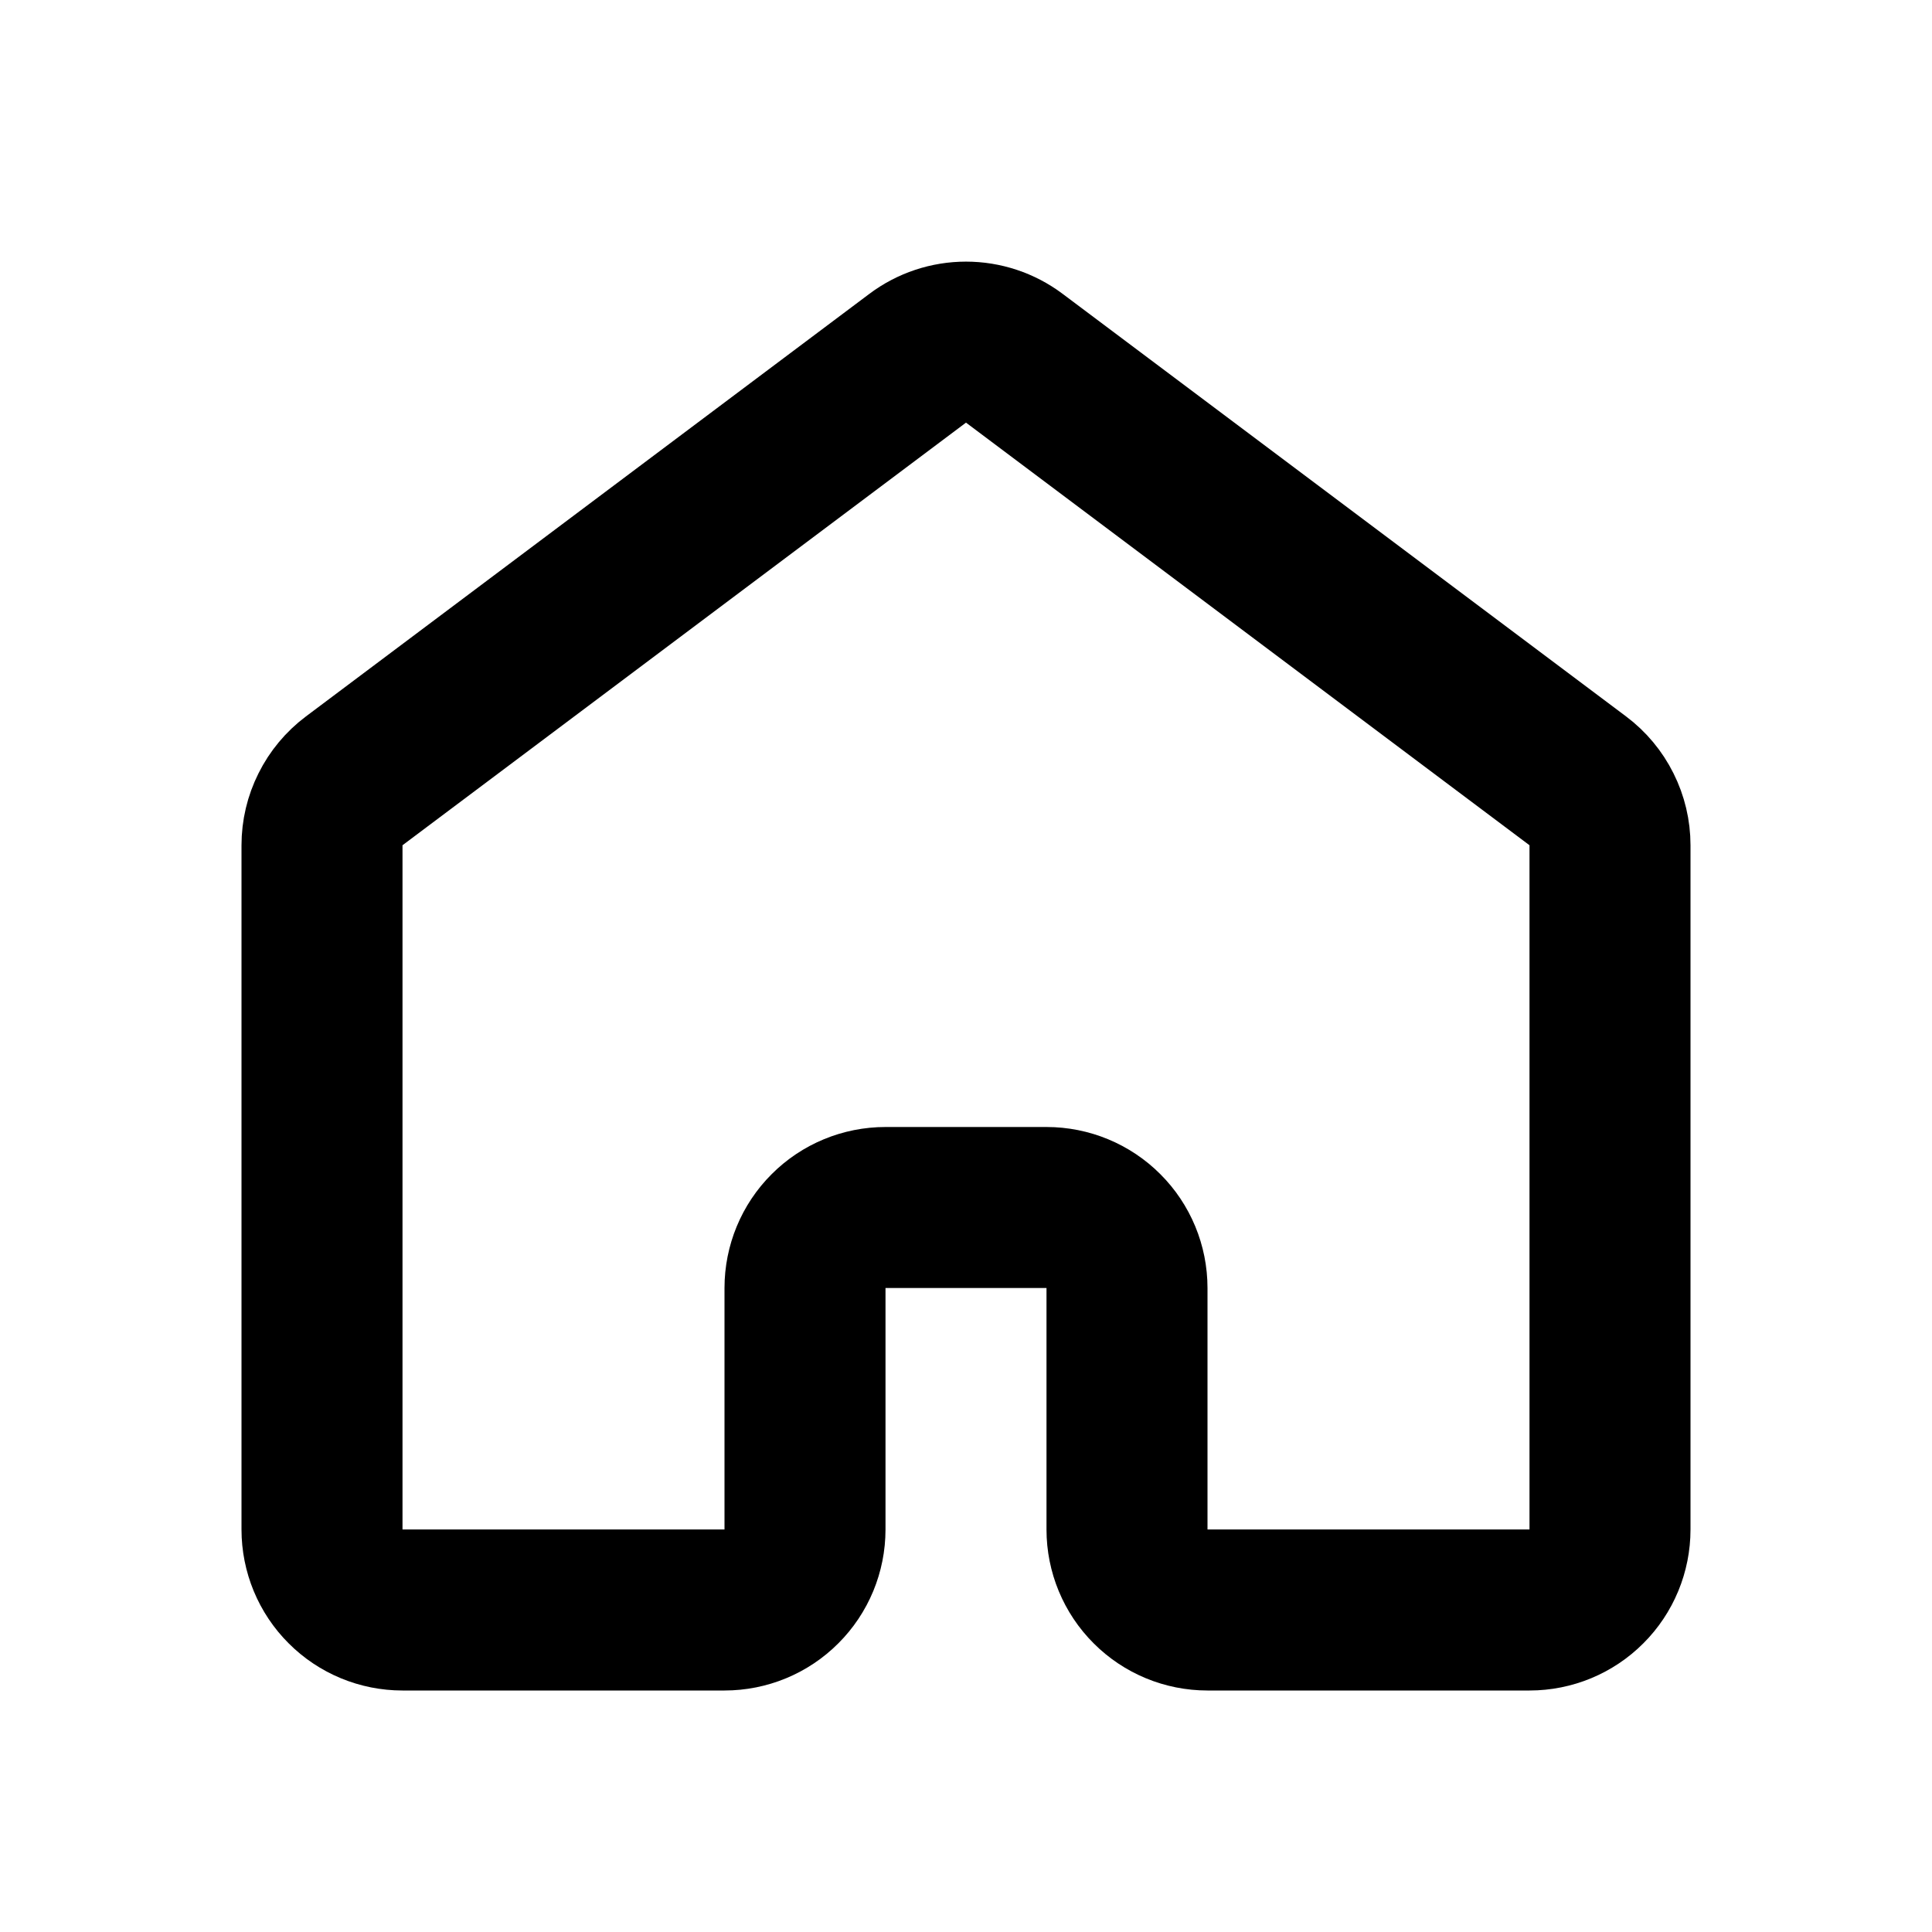
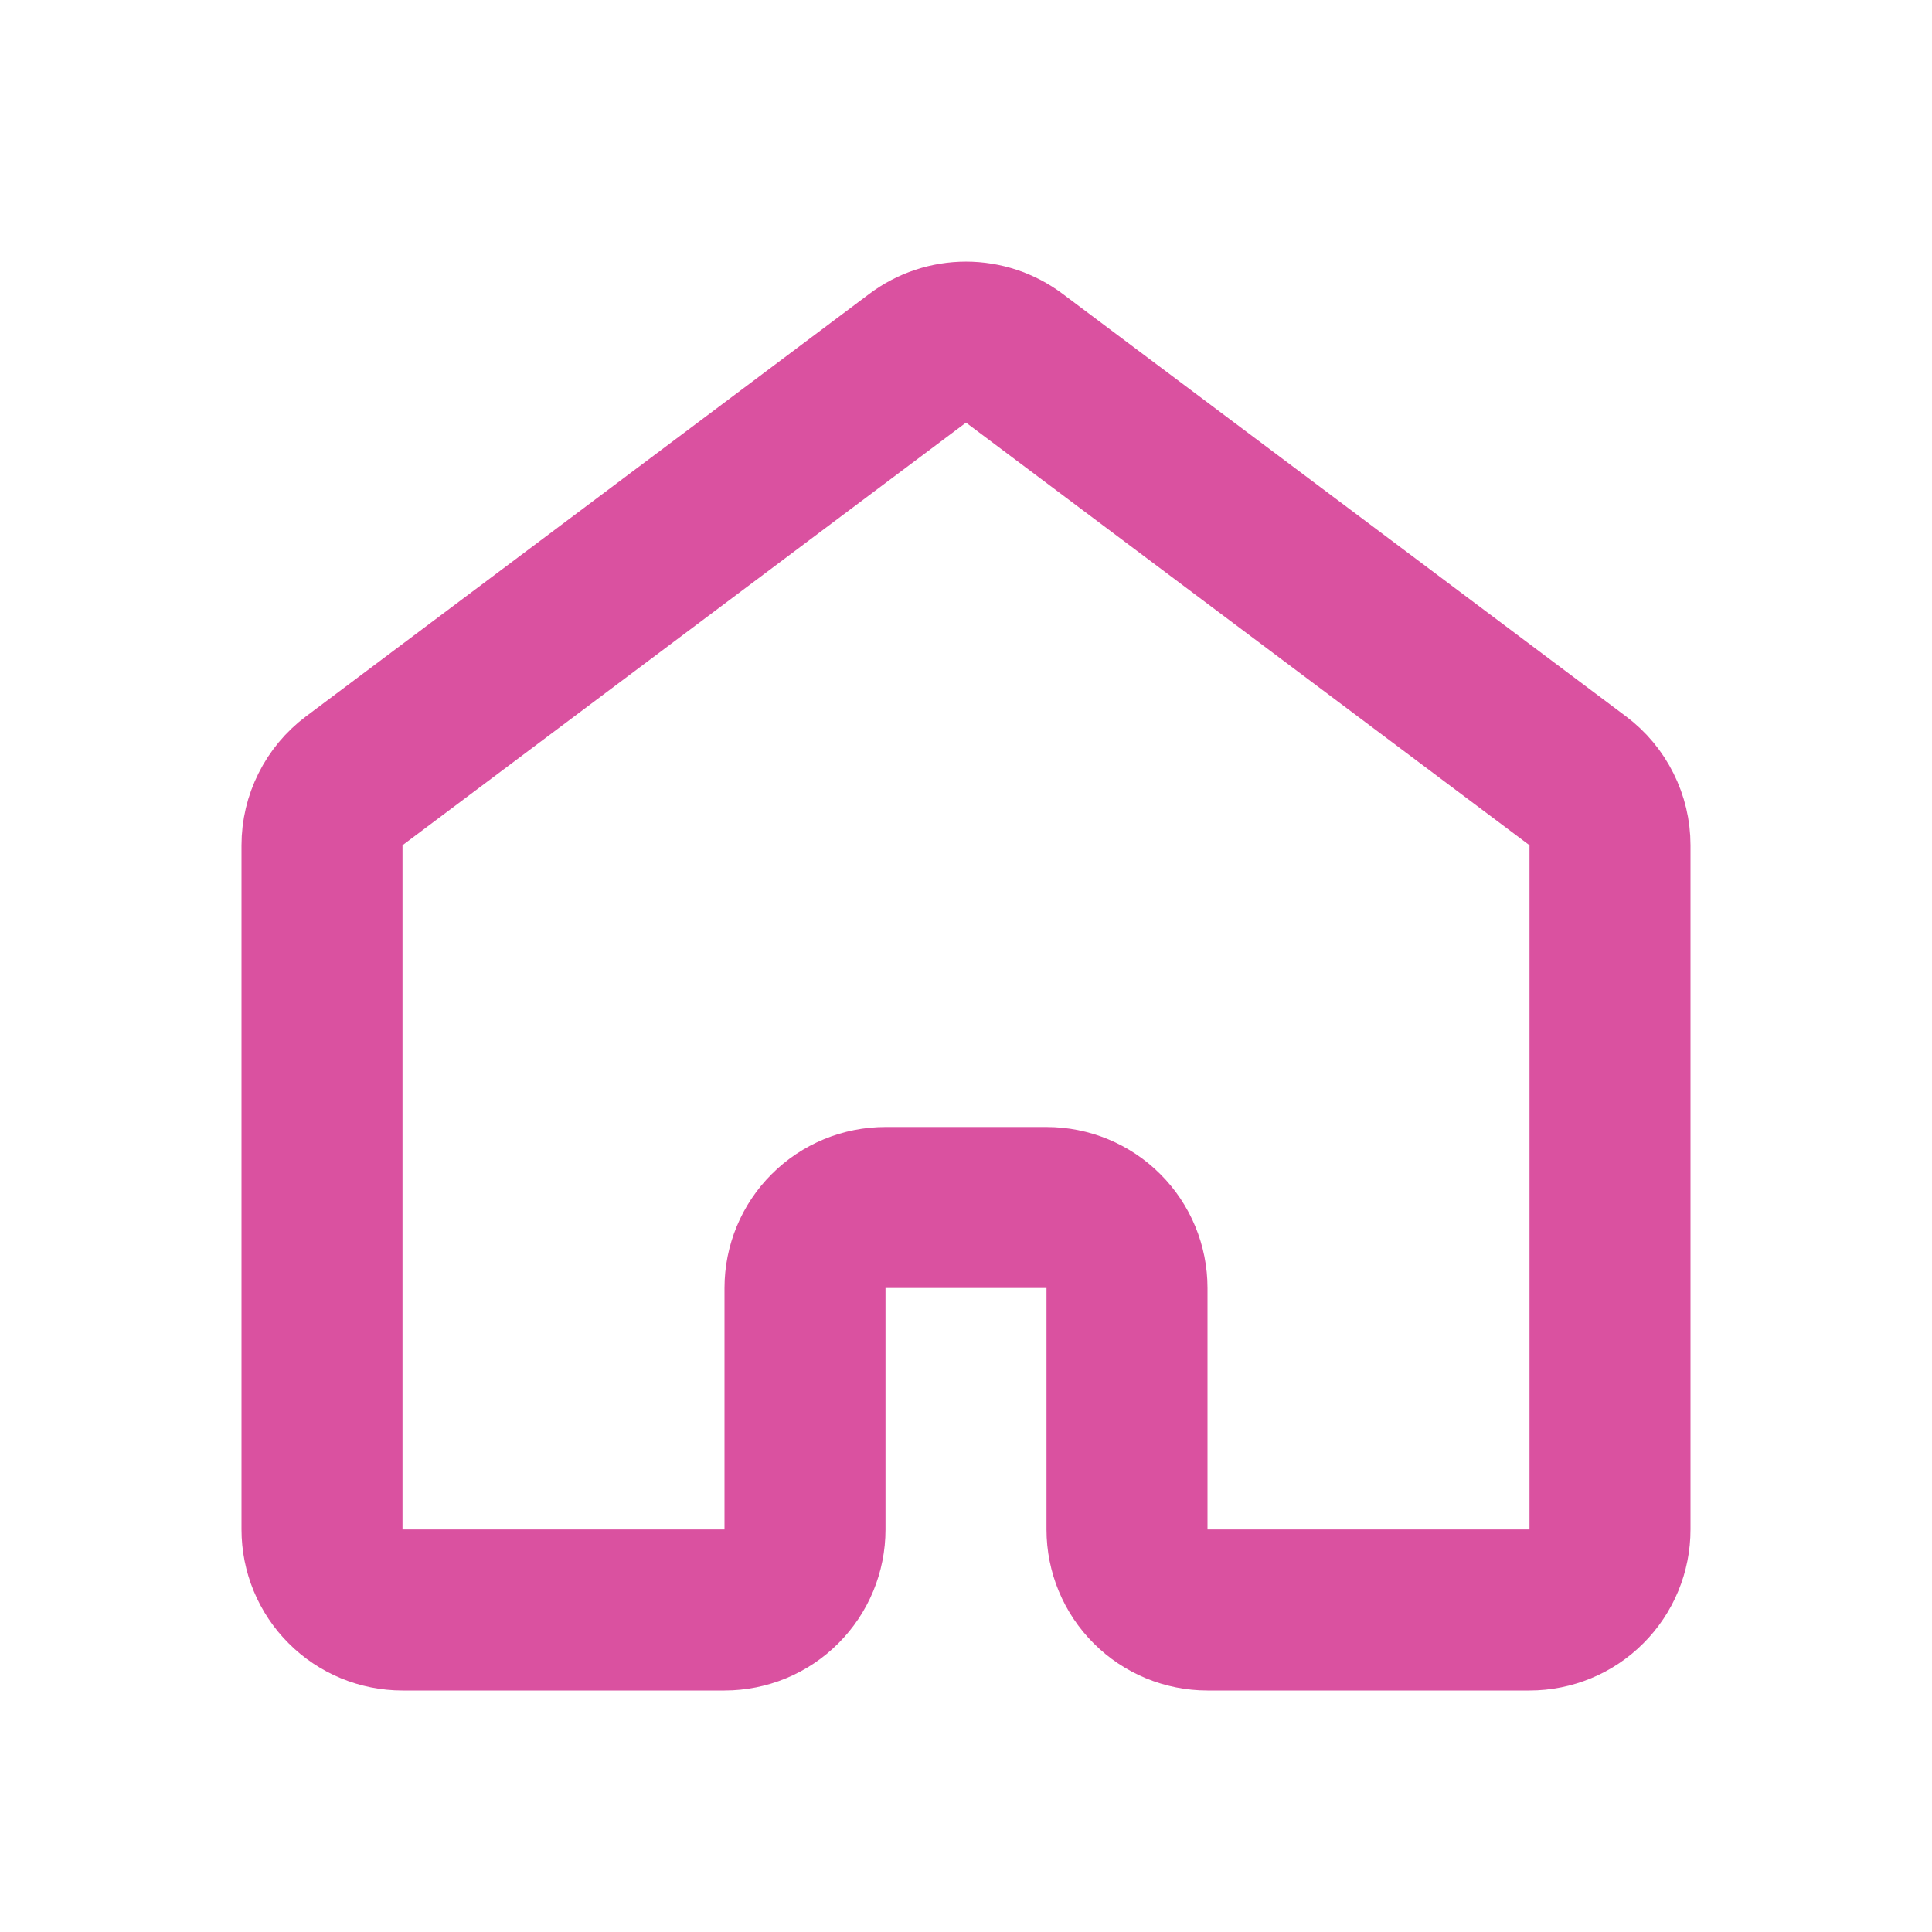
<svg xmlns="http://www.w3.org/2000/svg" width="24" height="24" viewBox="0 0 24 24" fill="none">
-   <path d="M20 19V10.5C20 10.345 19.964 10.192 19.894 10.053C19.825 9.914 19.724 9.793 19.6 9.7L12.6 4.45C12.427 4.32 12.216 4.25 12 4.25C11.784 4.25 11.573 4.32 11.4 4.45L4.4 9.7C4.276 9.793 4.175 9.914 4.106 10.053C4.036 10.192 4 10.345 4 10.5V19C4 19.265 4.105 19.52 4.293 19.707C4.48 19.895 4.735 20 5 20H9C9.265 20 9.52 19.895 9.707 19.707C9.895 19.52 10 19.265 10 19V16C10 15.735 10.105 15.48 10.293 15.293C10.48 15.105 10.735 15 11 15H13C13.265 15 13.52 15.105 13.707 15.293C13.895 15.48 14 15.735 14 16V19C14 19.265 14.105 19.52 14.293 19.707C14.48 19.895 14.735 20 15 20H19C19.265 20 19.52 19.895 19.707 19.707C19.895 19.52 20 19.265 20 19Z" stroke="black" stroke-width="2" stroke-linecap="round" stroke-linejoin="round" />
+   <path d="M20 19V10.5C20 10.345 19.964 10.192 19.894 10.053C19.825 9.914 19.724 9.793 19.6 9.7L12.6 4.45C12.427 4.32 12.216 4.25 12 4.25C11.784 4.25 11.573 4.32 11.4 4.45L4.4 9.7C4.276 9.793 4.175 9.914 4.106 10.053C4.036 10.192 4 10.345 4 10.5V19C4 19.265 4.105 19.52 4.293 19.707C4.48 19.895 4.735 20 5 20H9C9.265 20 9.52 19.895 9.707 19.707C9.895 19.52 10 19.265 10 19V16C10 15.735 10.105 15.48 10.293 15.293C10.48 15.105 10.735 15 11 15H13C13.265 15 13.52 15.105 13.707 15.293C13.895 15.48 14 15.735 14 16V19C14 19.265 14.105 19.52 14.293 19.707C14.48 19.895 14.735 20 15 20H19C19.265 20 19.52 19.895 19.707 19.707C19.895 19.52 20 19.265 20 19Z" stroke="#DA51A0" stroke-width="2" stroke-linecap="round" stroke-linejoin="round" />
</svg>
